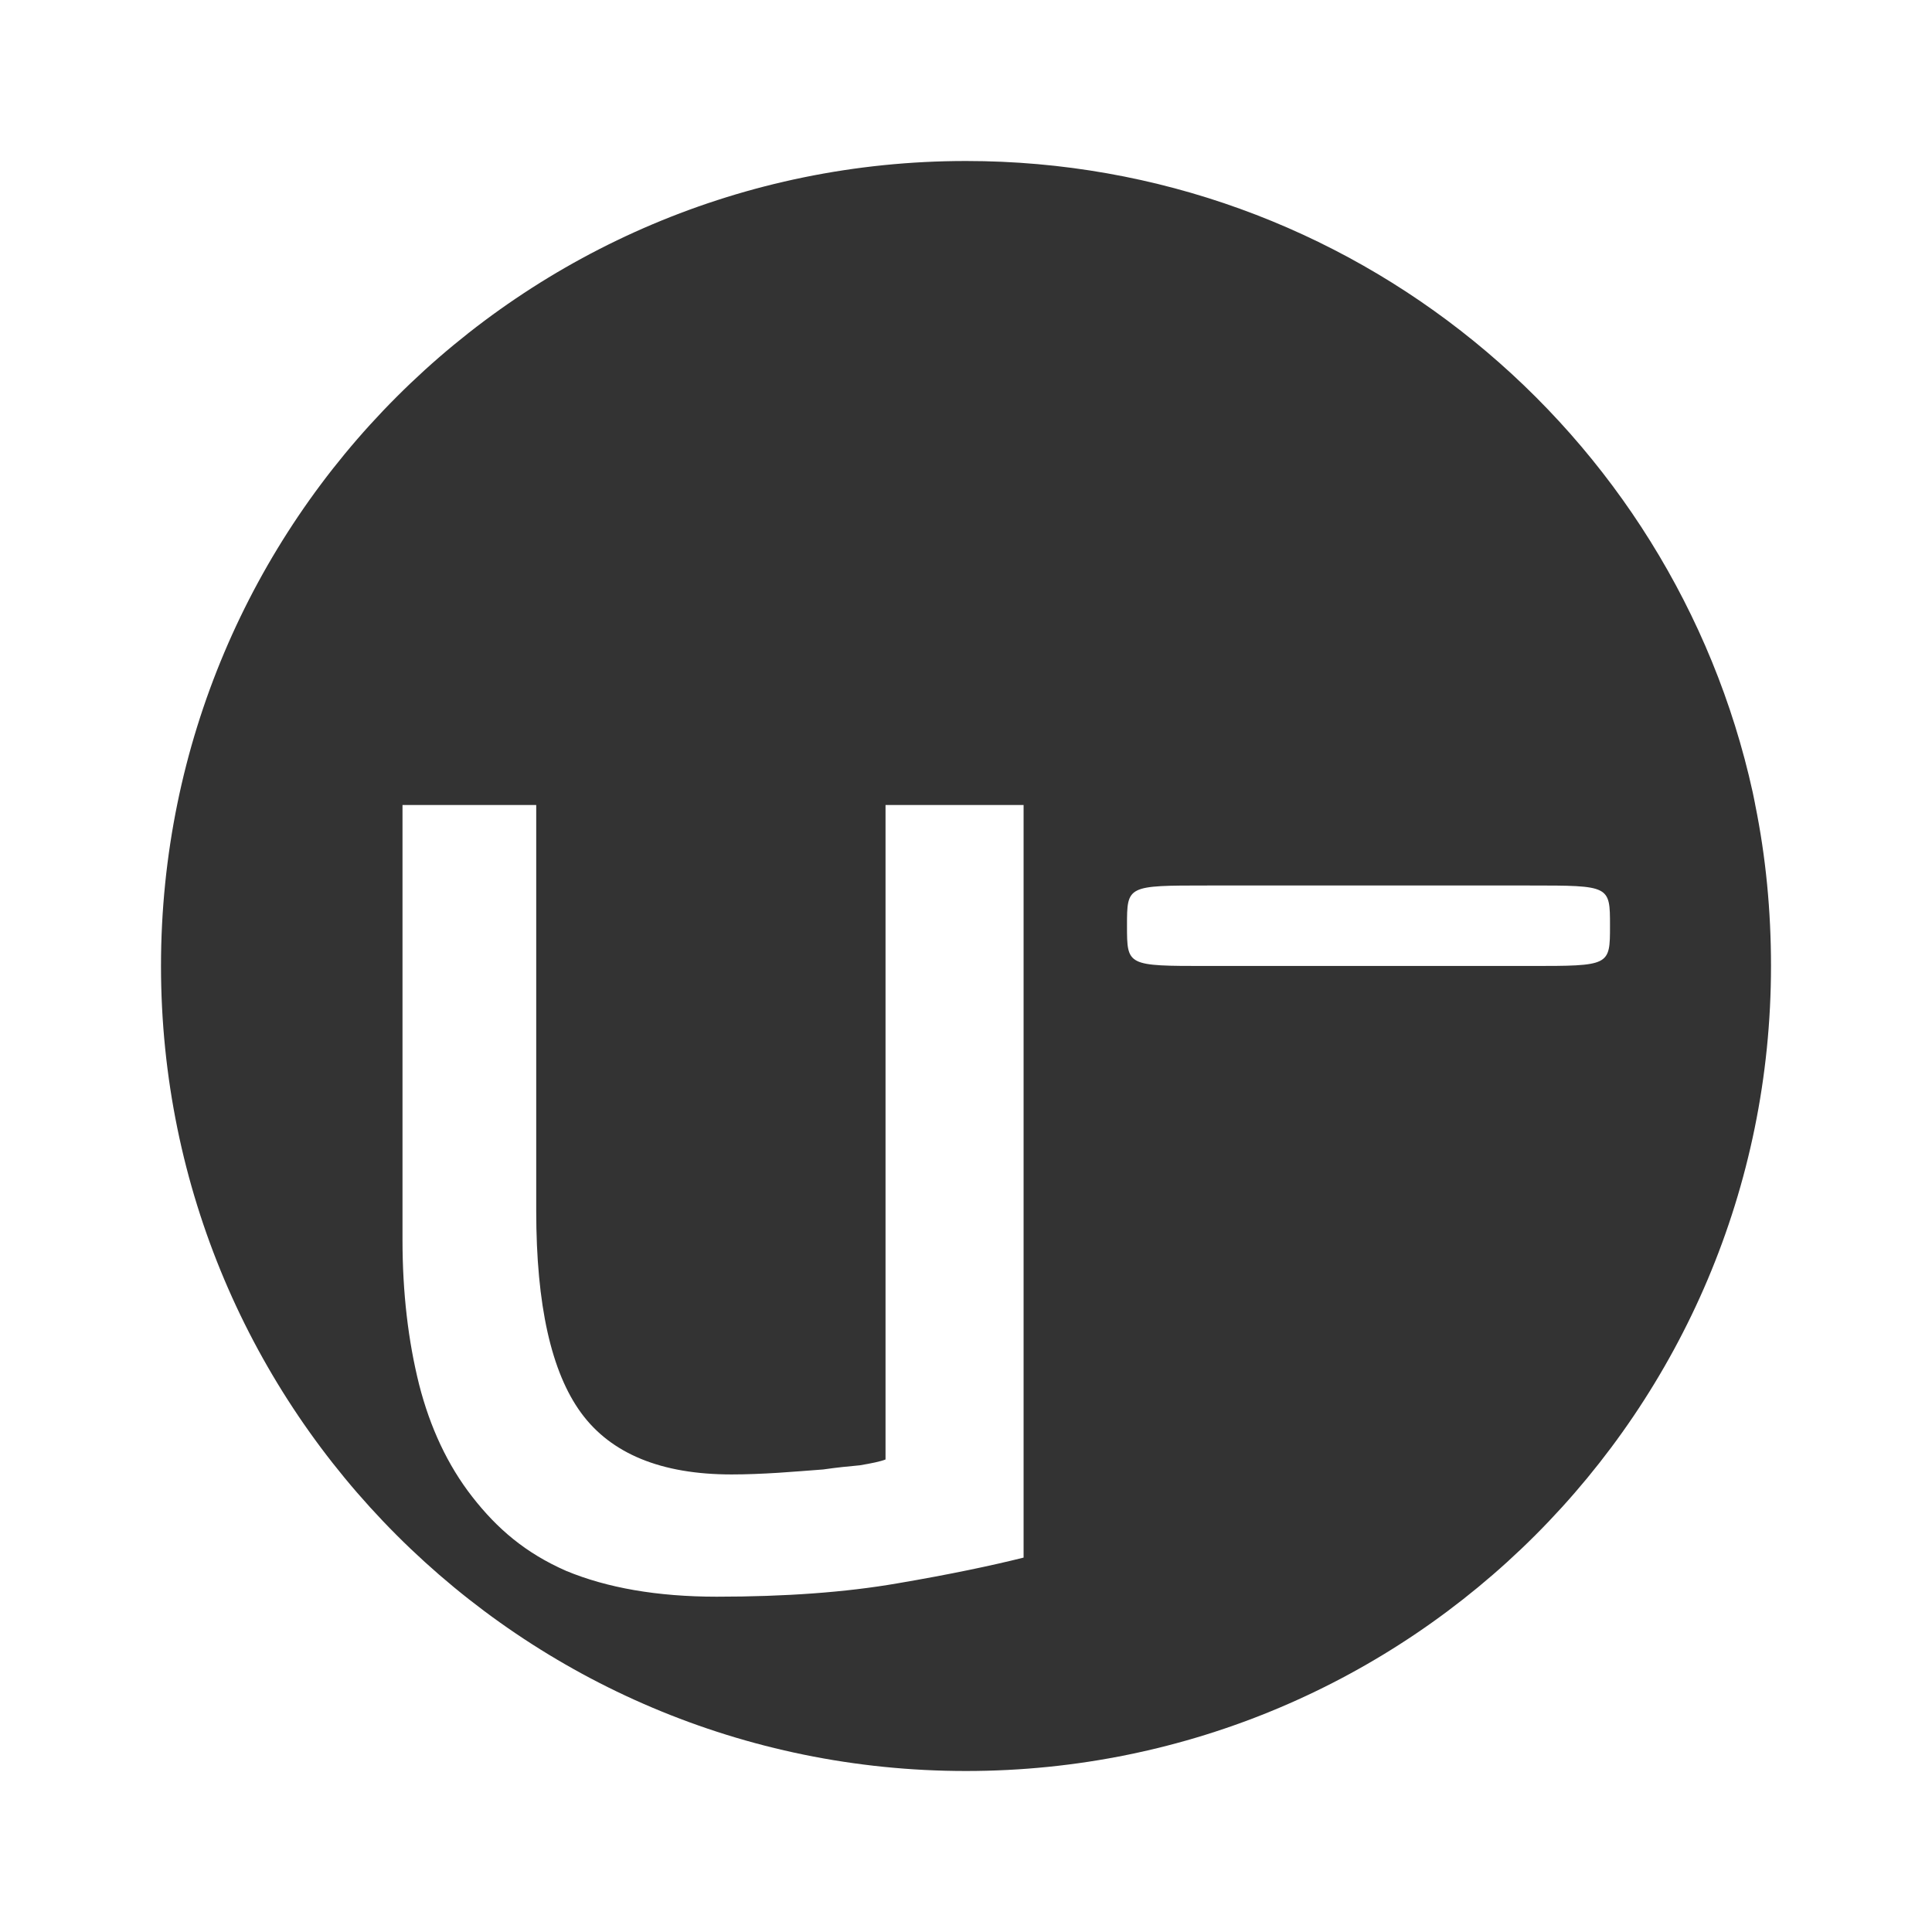
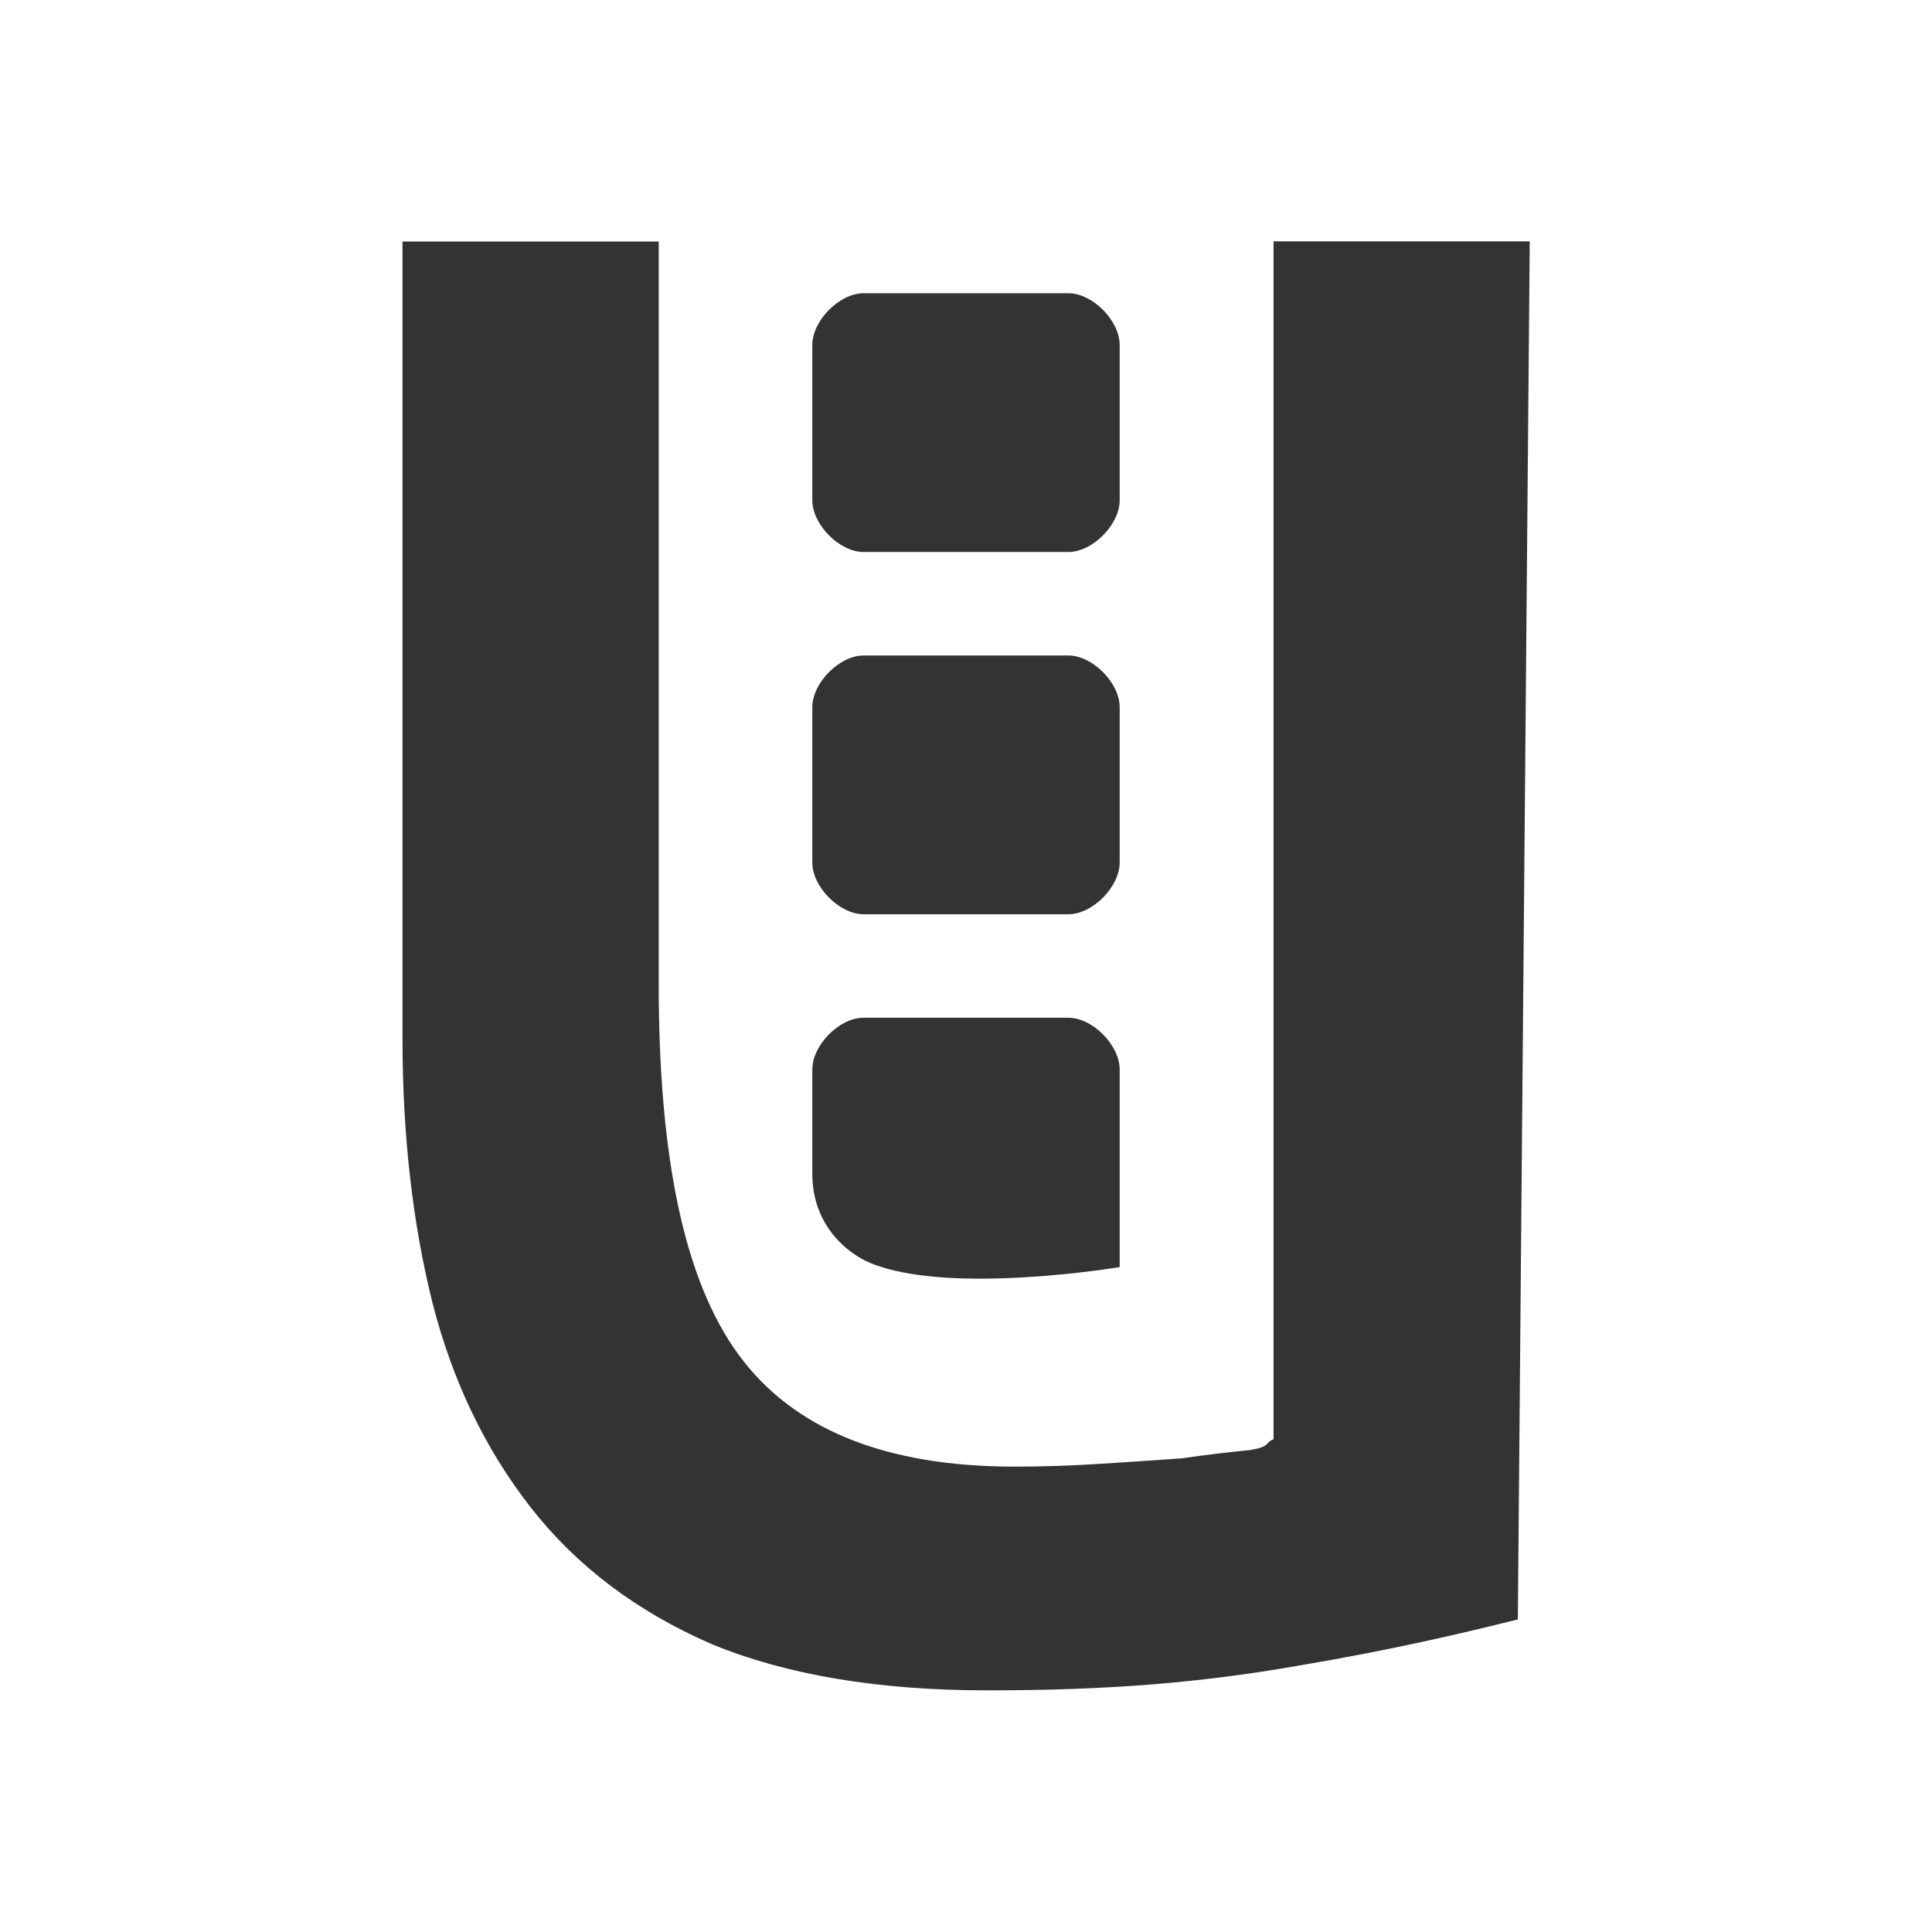
- <svg xmlns="http://www.w3.org/2000/svg" version="1.1" width="24" height="24" id="svg3036" style="display:inline">
-   <defs id="defs7" />
-   <g transform="matrix(0.3305785,0,0,0.3305785,1.423739,1.506062)" id="layer1" style="display:inline;fill:#333333;fill-opacity:1">
-     <path d="M 30.25,0 C 13.54,0 0,13.54 0,30.25 0,46.96 13.54,60.5 30.25,60.5 46.96,60.5 60.5,46.96 60.5,30.25 60.5,28.172 60.305,26.148 59.906,24.188 59.912,24.2 59.812,23.719 59.812,23.719 56.825,10.15 44.717,0 30.25,0 z M 9.075,24.2 14.1,24.2 l 0,15.25 c 0,3.547 0.567,6.063 1.688,7.594 1.12,1.531 3.006,2.313 5.656,2.312 0.56,4e-6 1.153,-0.025 1.75,-0.062 0.597,-0.037 1.165,-0.088 1.688,-0.125 0.523,-0.075 0.964,-0.119 1.375,-0.156 0.448,-0.075 0.782,-0.144 0.969,-0.219 l 0,-24.594 5.188,0 0,28.281 c -1.195,0.299 -2.771,0.633 -4.75,0.969 -1.941,0.336 -4.205,0.5 -6.781,0.5 -2.24,-1e-6 -4.126,-0.334 -5.656,-0.969 C 13.694,52.309 12.633,51.395 11.7,50.2 10.767,49.005 10.111,47.587 9.7,45.981 c -0.411,-1.643 -0.625,-3.459 -0.625,-5.438 z M 39.325,27.225 c 6.05,0 7.058,0 12.1,0 3.025,0 3.025,0 3.025,1.512 0,1.512 0,1.512 -3.025,1.512 -5.042,0 -7.119,0 -12.1,0 -3.025,0 -3.025,0 -3.025,-1.512 0,-1.512 0,-1.512 3.025,-1.512 z" transform="translate(1.743191,1.494163)" id="path3047" style="fill:#333333;fill-opacity:1;stroke:none" />
+ <svg xmlns="http://www.w3.org/2000/svg" width="24" height="24" id="svg2985" version="1.1">
+   <defs id="defs2987" />
+   <g id="layer1" transform="translate(0,-40)">
+     <g id="g2988" transform="matrix(0.6363636,0,0,0.6428571,0.5454543,21.78571)" style="fill:#333333;fill-opacity:1">
+       <g transform="matrix(2.831998,0,0,2.799998,-15.08958,-95.7999)" id="text2986" style="font-size:18.832px;font-style:normal;font-variant:normal;font-weight:normal;font-stretch:normal;line-height:125%;letter-spacing:0px;word-spacing:0px;fill:#333333;fill-opacity:1;stroke:none;font-family:Ubuntu;-inkscape-font-specification:Ubuntu">
+         <path id="path2991" style="fill:#333333;fill-opacity:1" d="m 15.486,55.51 c -0.402,0.1 -0.853,0.207 -1.518,0.32 -0.653,0.113 -1.271,0.169 -2.137,0.169 -0.753,0 -1.387,-0.107 -1.902,-0.32 C 9.413,55.454 8.999,55.14 8.685,54.738 8.371,54.336 8.145,53.866 8.007,53.326 7.869,52.773 7.8,52.164 7.8,51.499 l 0,-5.499 1.766,-6e-6 0,5.122 c 0,1.193 0.174,2.046 0.551,2.561 0.377,0.515 1.011,0.772 1.902,0.772 0.188,1e-6 0.383,-0.006 0.584,-0.019 0.201,-0.013 0.389,-0.025 0.565,-0.038 0.176,-0.025 0.333,-0.044 0.471,-0.057 0.151,-0.025 0.102,-0.05 0.165,-0.075 l 0,-8.267 1.766,0 -0.082,9.51" />
+       </g>
+       <path id="path4270" d="m 15,49 c 0,-0.471 0.527,-1 0.998,-1 C 17,48 19,48 20,48 c 0.471,0 1,0.529 1,1 0,2 0,3.818 0,3.818 0,0 -3.335,0.555 -4.875,-0.082 C 15.689,52.555 15,52.017 15,51.017 15,50.017 15,50 15,49 z" style="fill:#333333;fill-opacity:1;stroke:none" />
+       <path id="path4272" d="m 15,45 c 0,0.471 0.529,1 1,1 1,0 3,0 4,0 0.471,0 1,-0.529 1,-1 0,-1 0,-2 0,-3 0,-0.471 -0.529,-1 -1,-1 -1,0 -3,0 -4,0 -0.471,0 -1,0.529 -1,1 0,1 0,2 0,3 z" style="fill:#333333;fill-opacity:1;stroke:none" />
+       <path style="fill:#333333;fill-opacity:1;stroke:none" d="m 15,38 c 0,0.471 0.529,1 1,1 1,0 3,0 4,0 0.471,0 1,-0.529 1,-1 0,-1 0,-2 0,-3 0,-0.471 -0.529,-1 -1,-1 -1,0 -3,0 -4,0 -0.471,0 -1,0.529 -1,1 0,1 0,2 0,3 z" id="path4274" />
+     </g>
  </g>
</svg>
